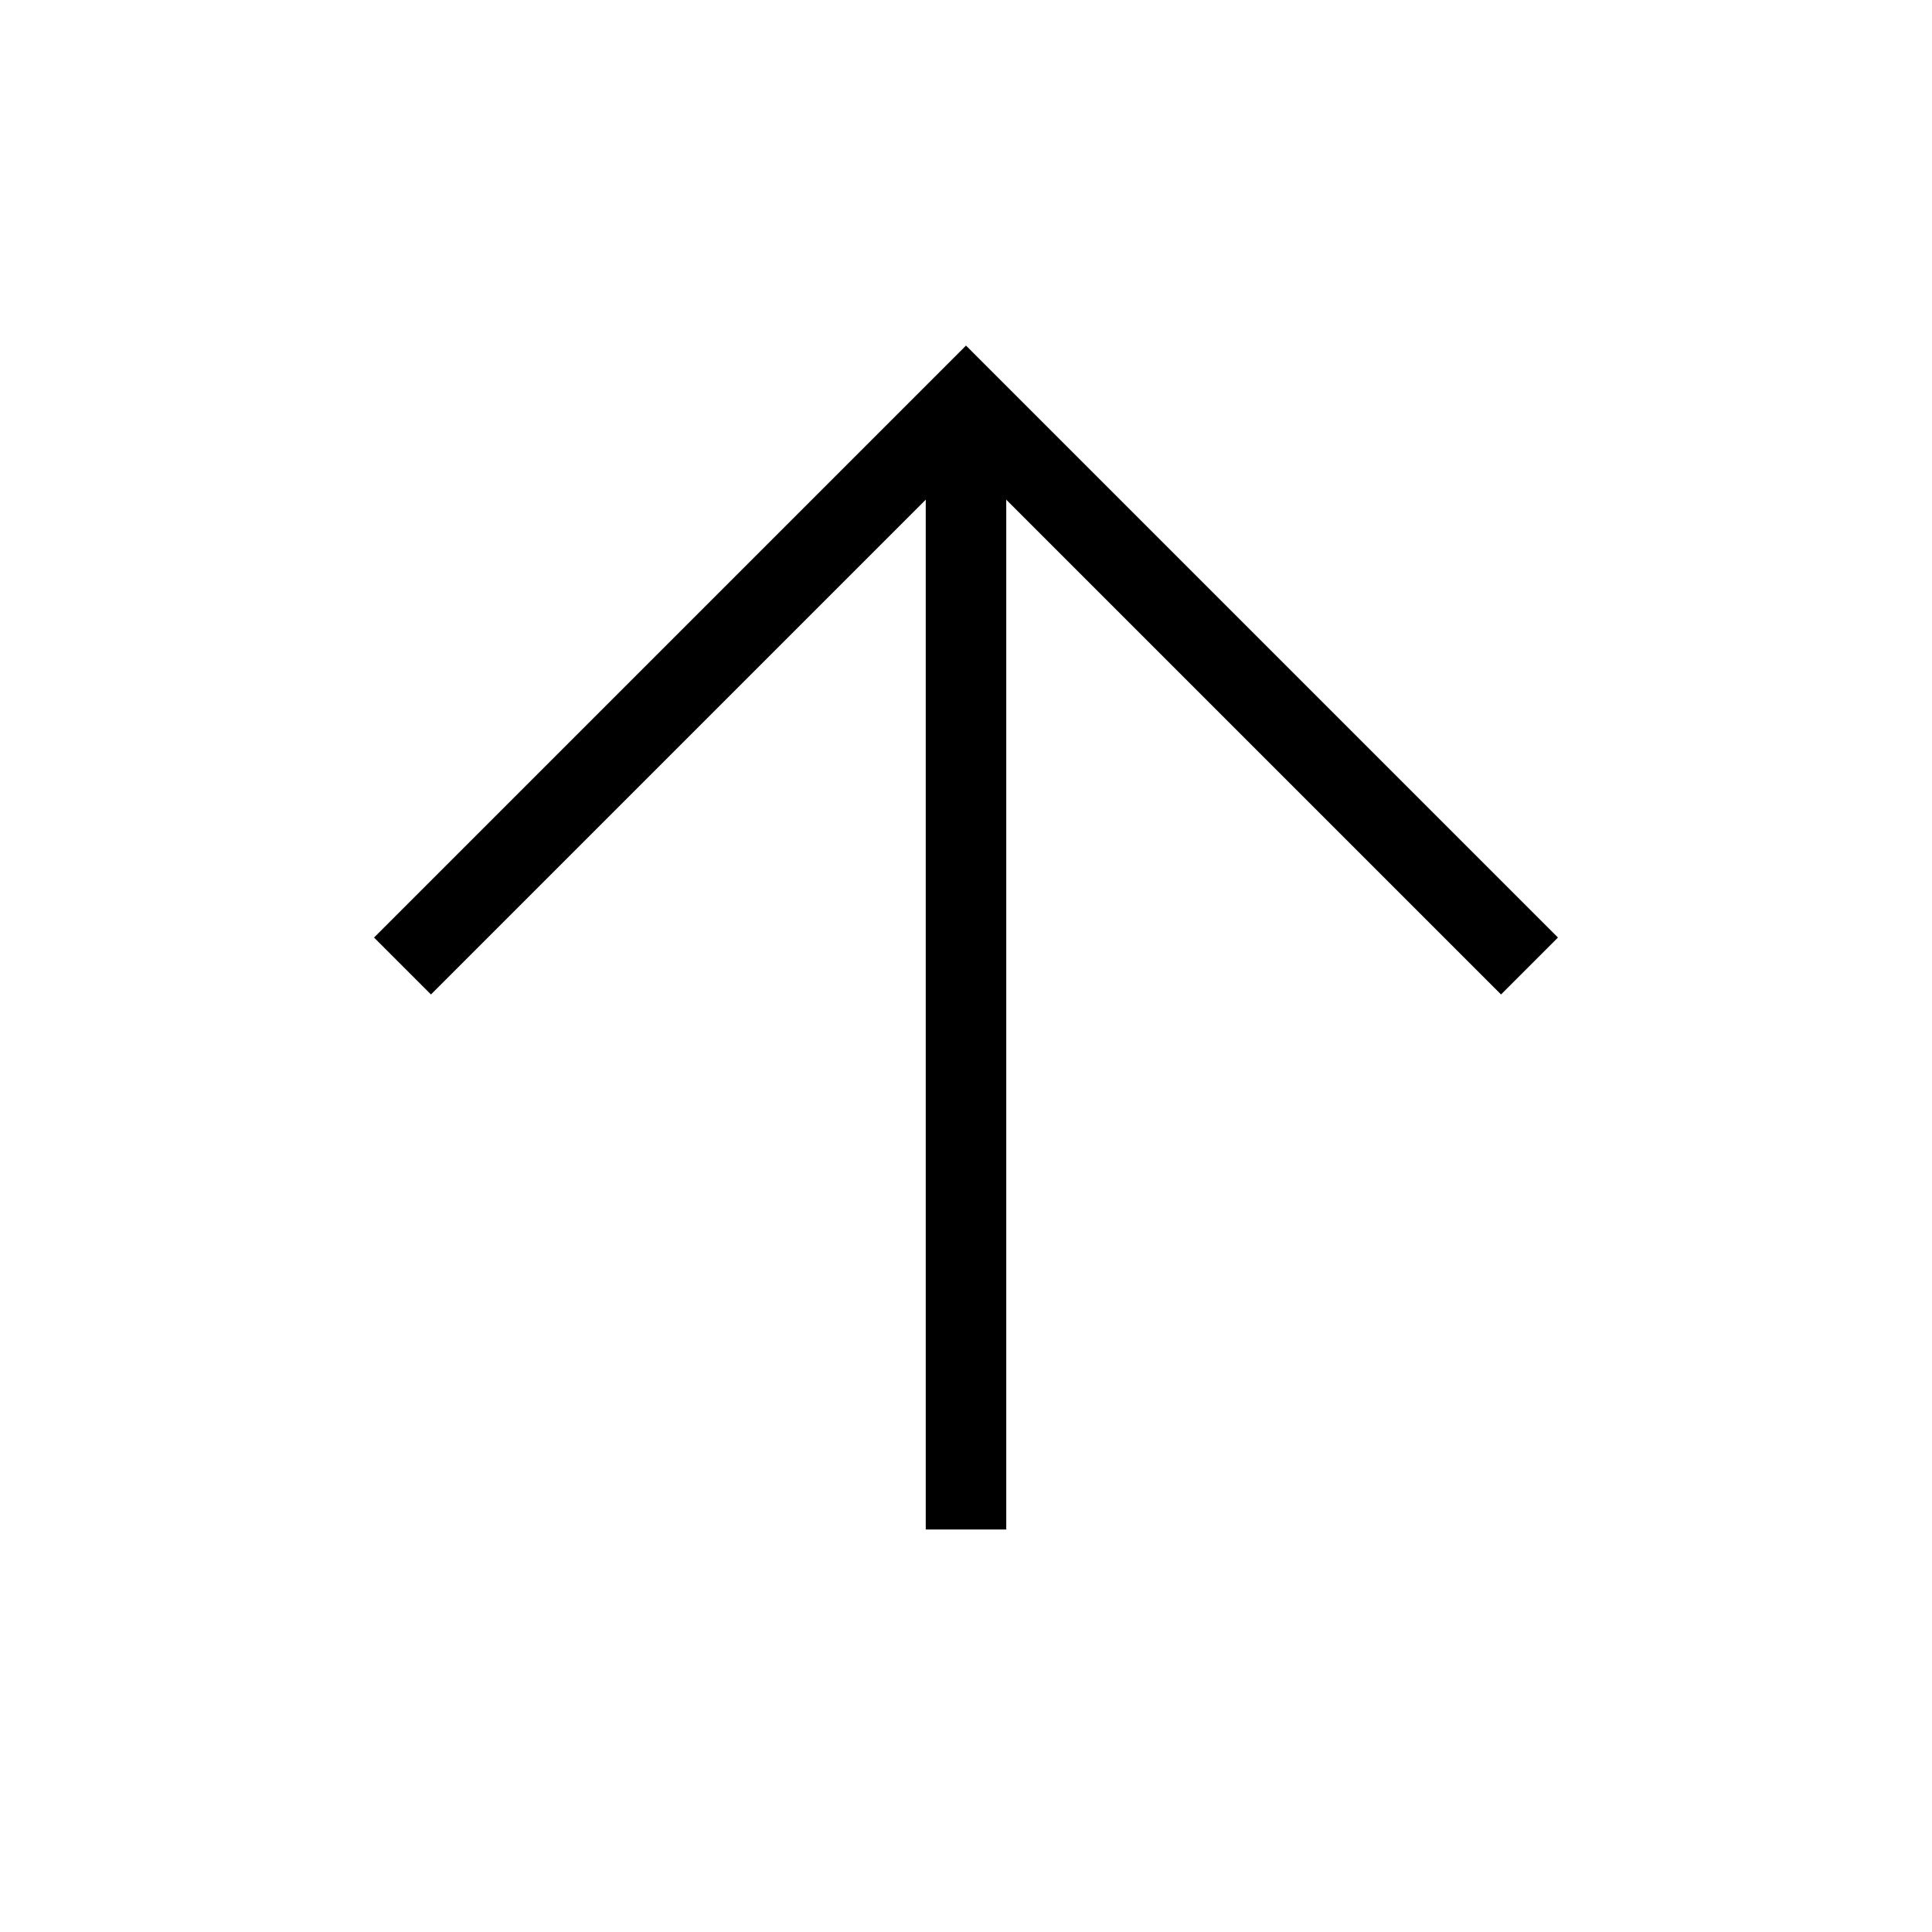
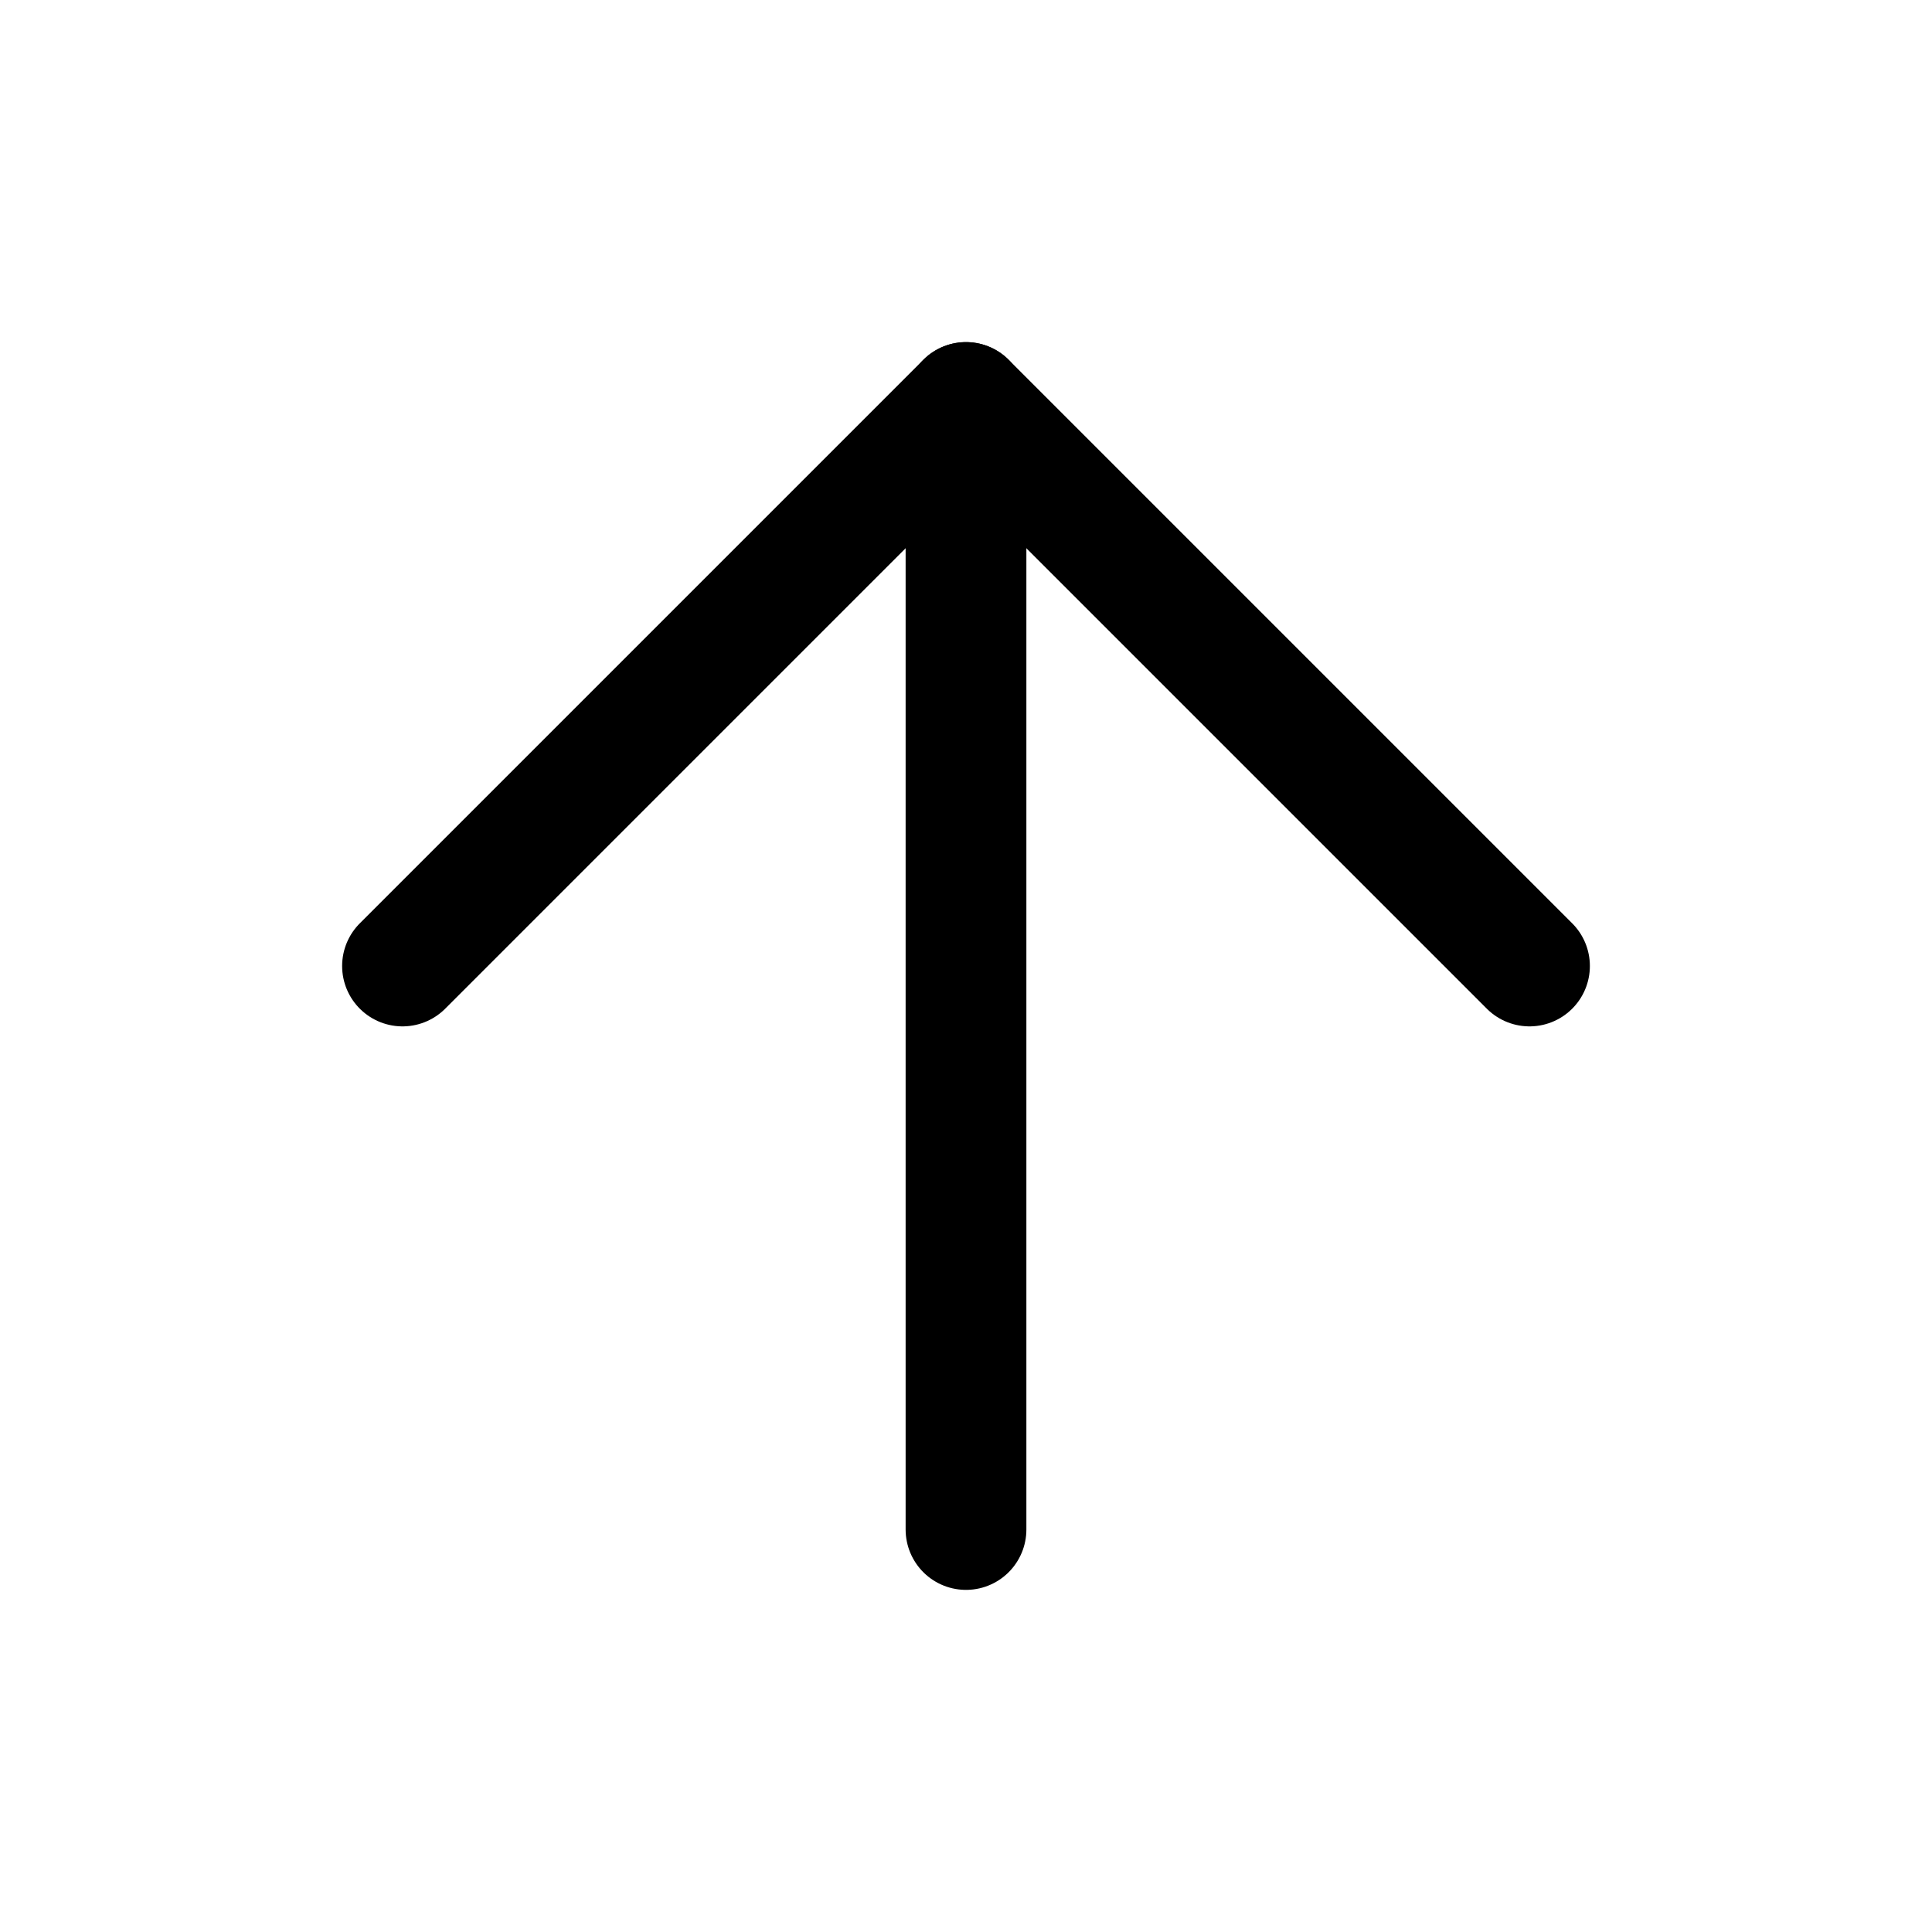
- <svg xmlns="http://www.w3.org/2000/svg" width="20" height="20" viewBox="0 0 24 24" fill="none" stroke="currentColor" strokeWidth="2" strokeLinecap="round" strokeLinejoin="round">
+ <svg xmlns="http://www.w3.org/2000/svg" width="20" height="20" viewBox="0 0 24 24" fill="none" stroke="currentColor" stroke-width="1.5" stroke-linecap="round" stroke-linejoin="round" class="lucide lucide-arrow-up-icon lucide-arrow-up">
  <path d="m5 12 7-7 7 7" />
  <path d="M12 19V5" />
</svg>
